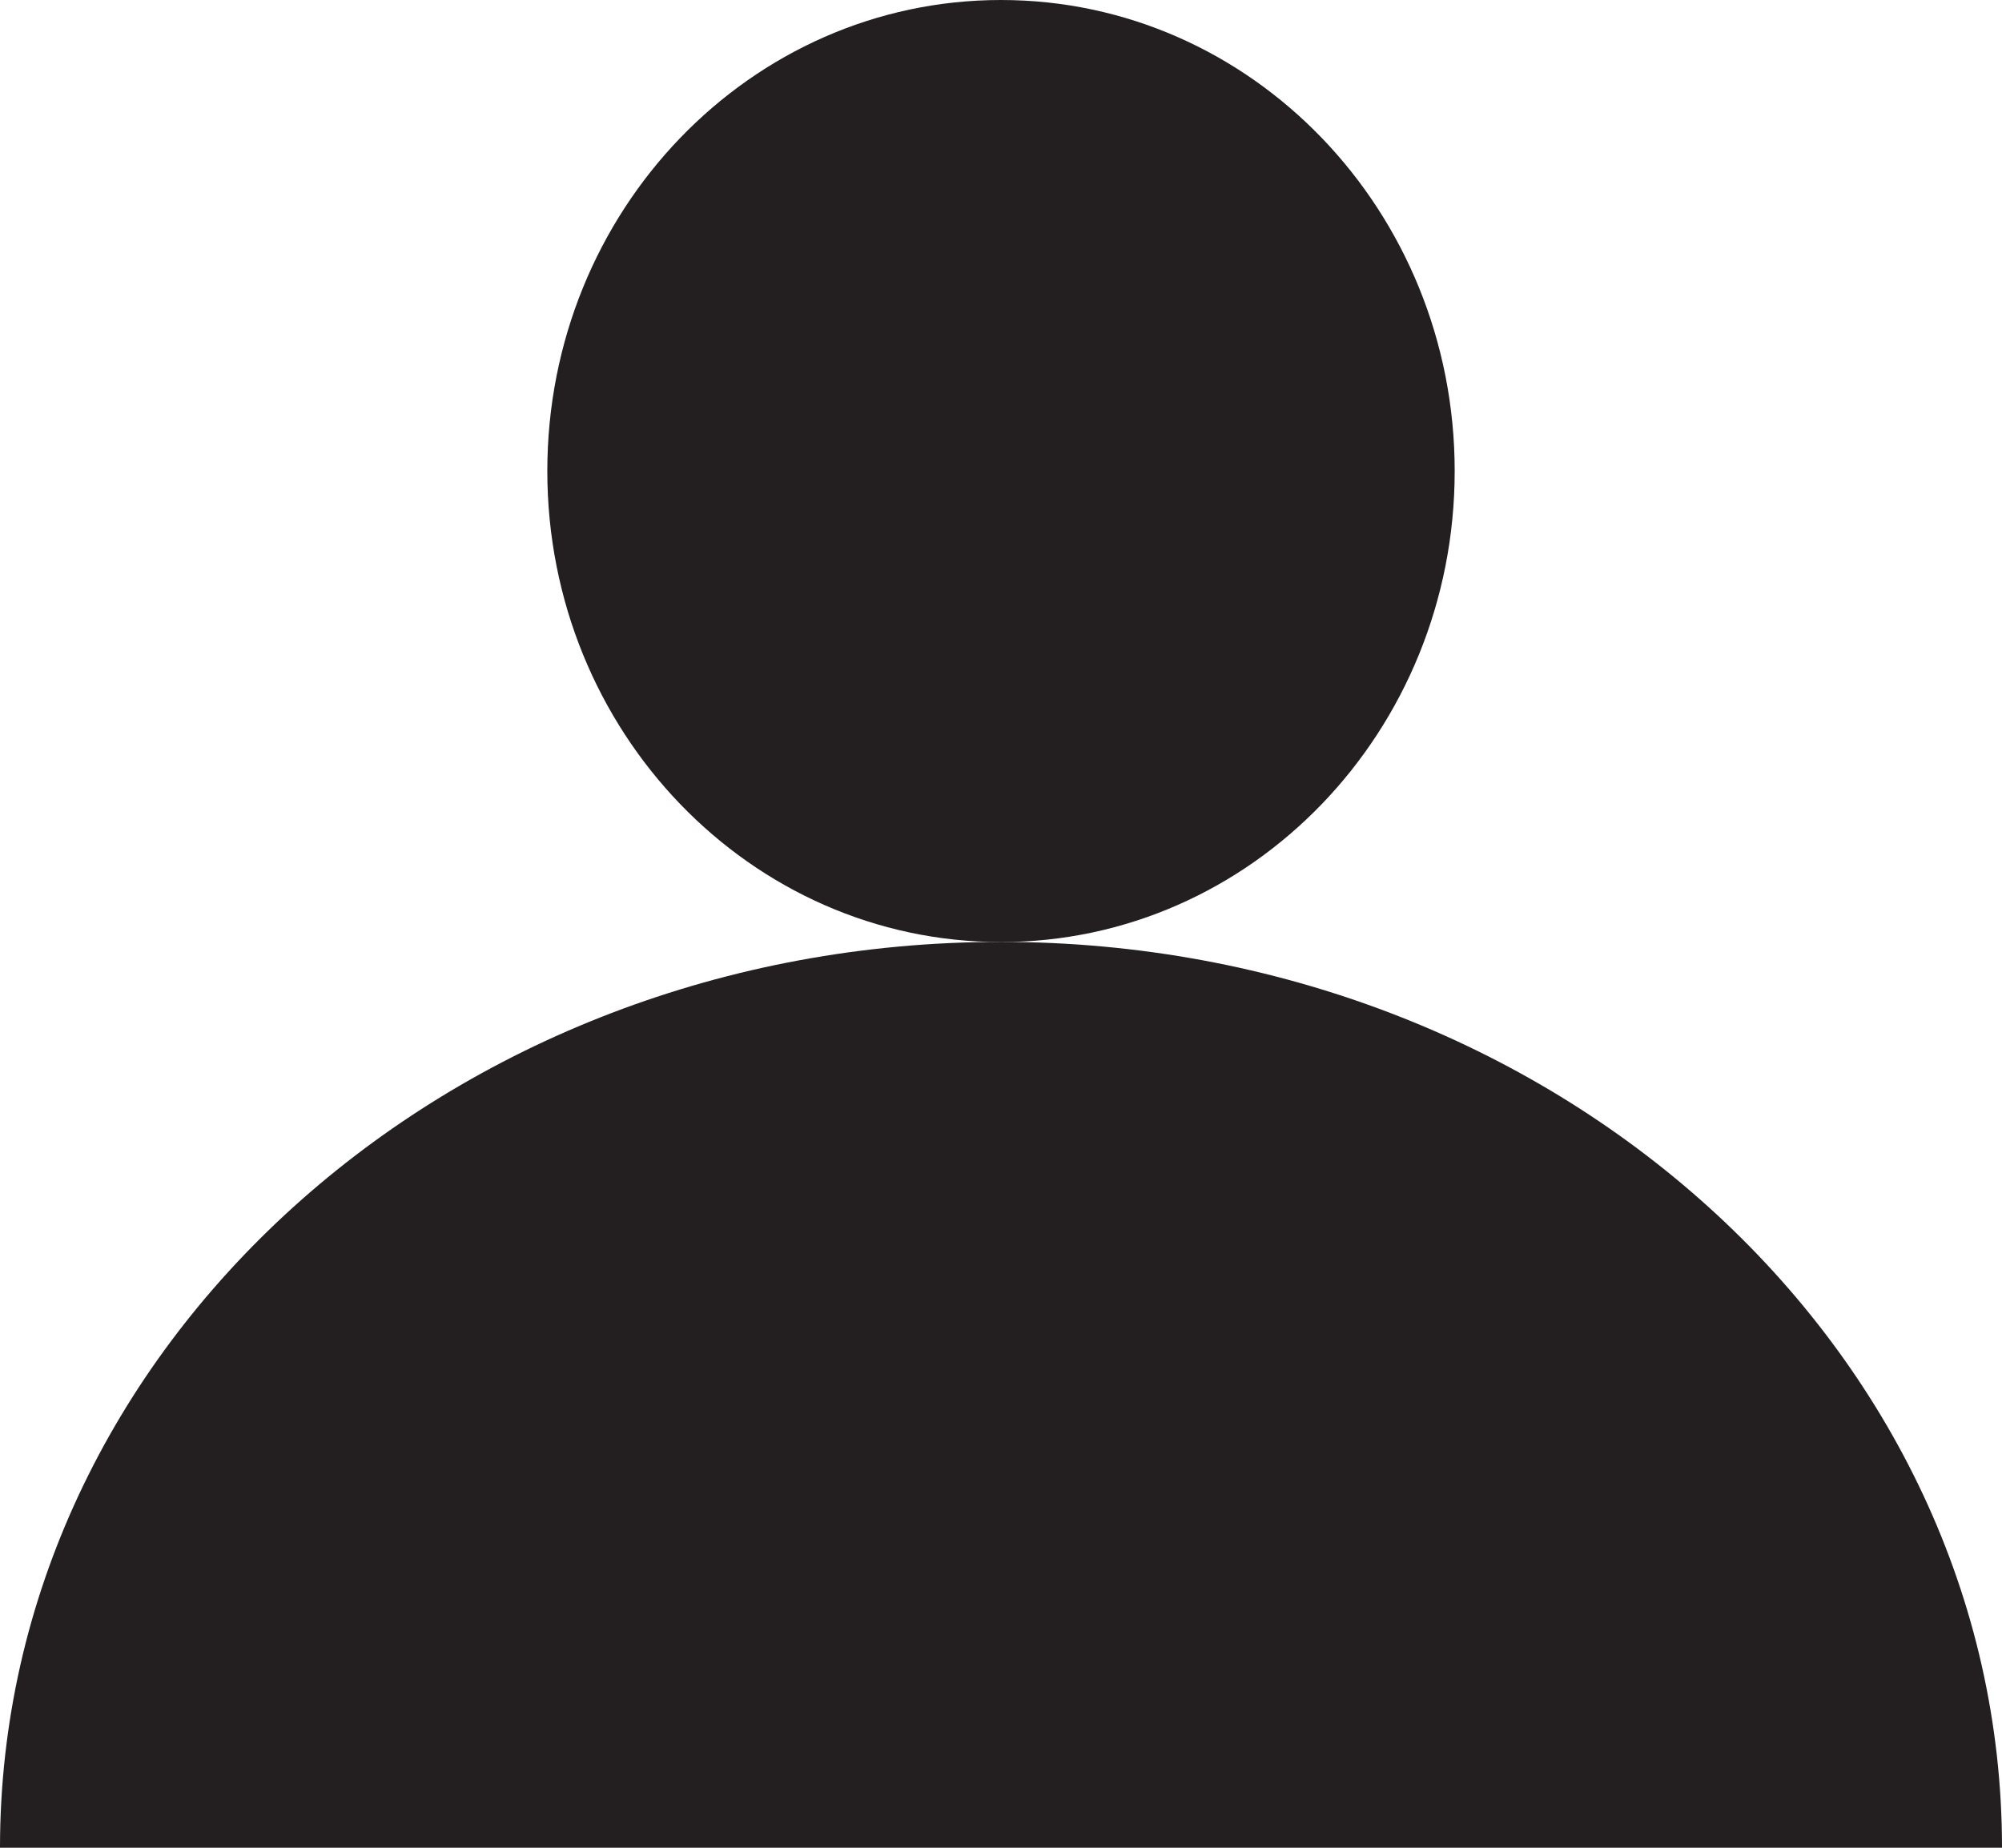
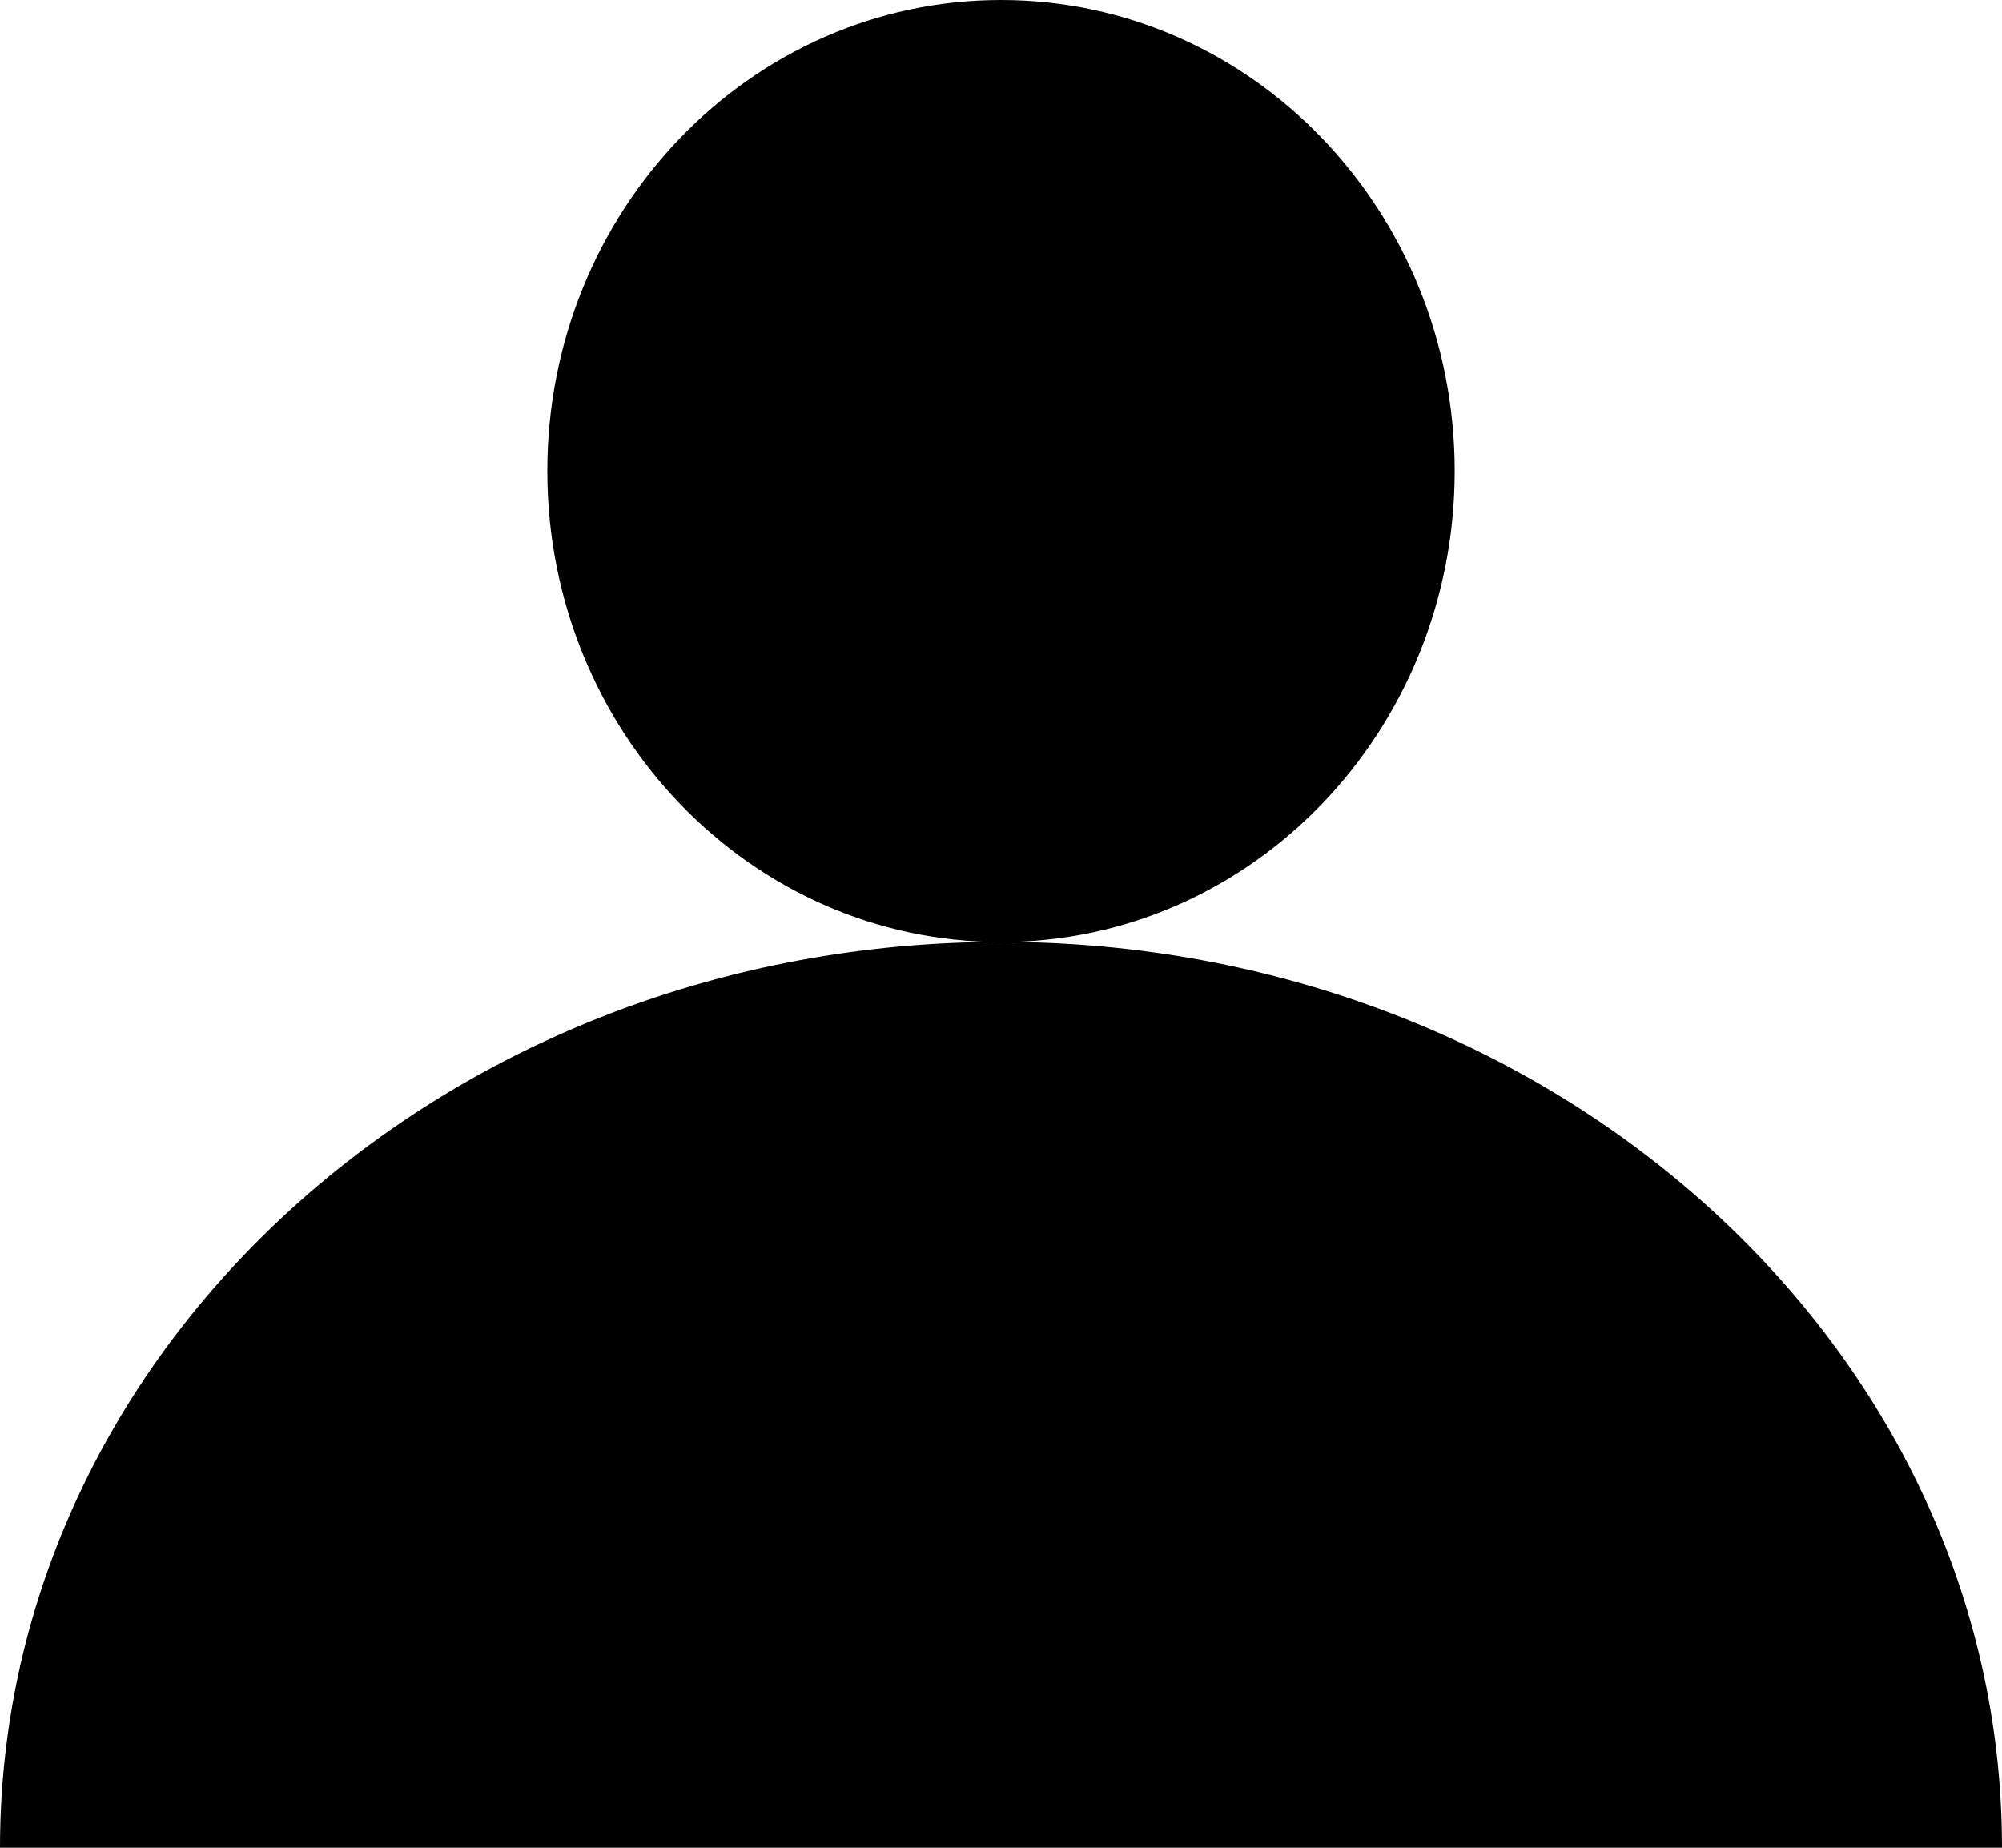
- <svg xmlns="http://www.w3.org/2000/svg" viewBox="0 0 13 12">
-   <g fill="#231f20">
+ <svg xmlns="http://www.w3.org/2000/svg" viewBox="0 0 13 12" fill="#000">
+   <g>
    <ellipse cx="6.5" cy="3.059" rx="2.946" ry="3.059" />
    <path d="M6.5,6.117C2.91,6.117,0,8.751,0,12H13C13,8.751,10.089,6.117,6.5,6.117Z" />
  </g>
</svg>
